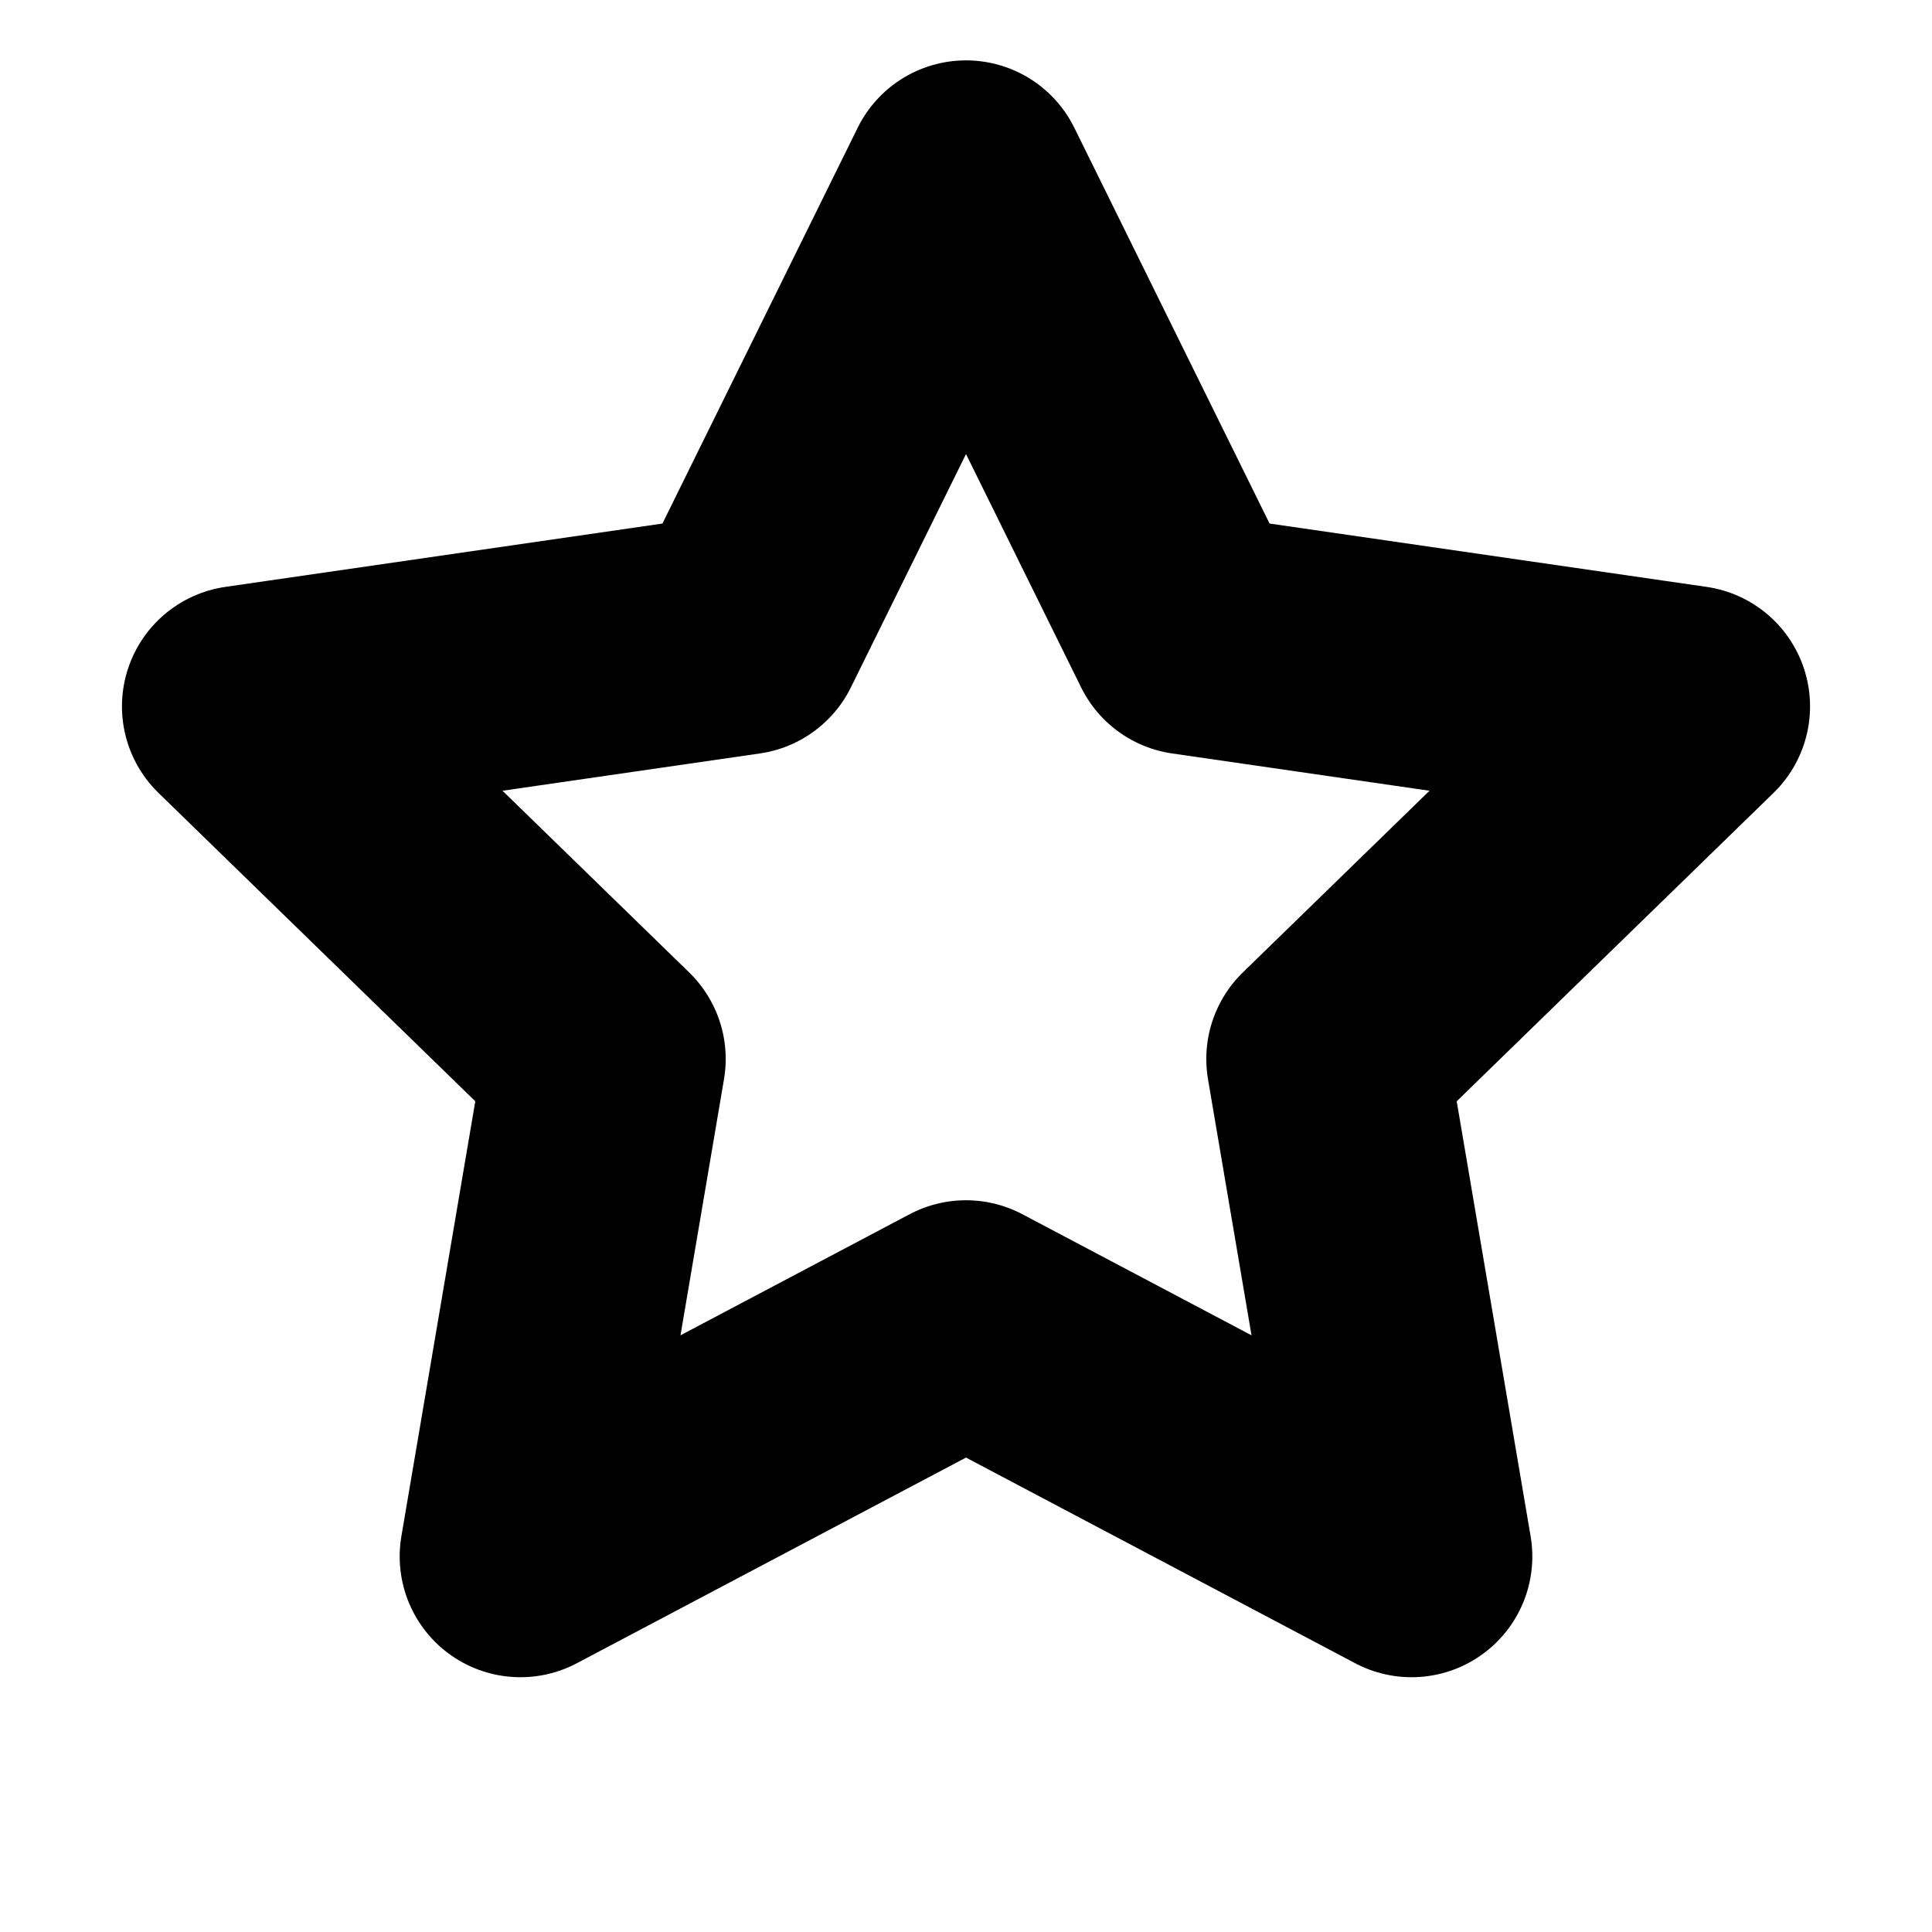
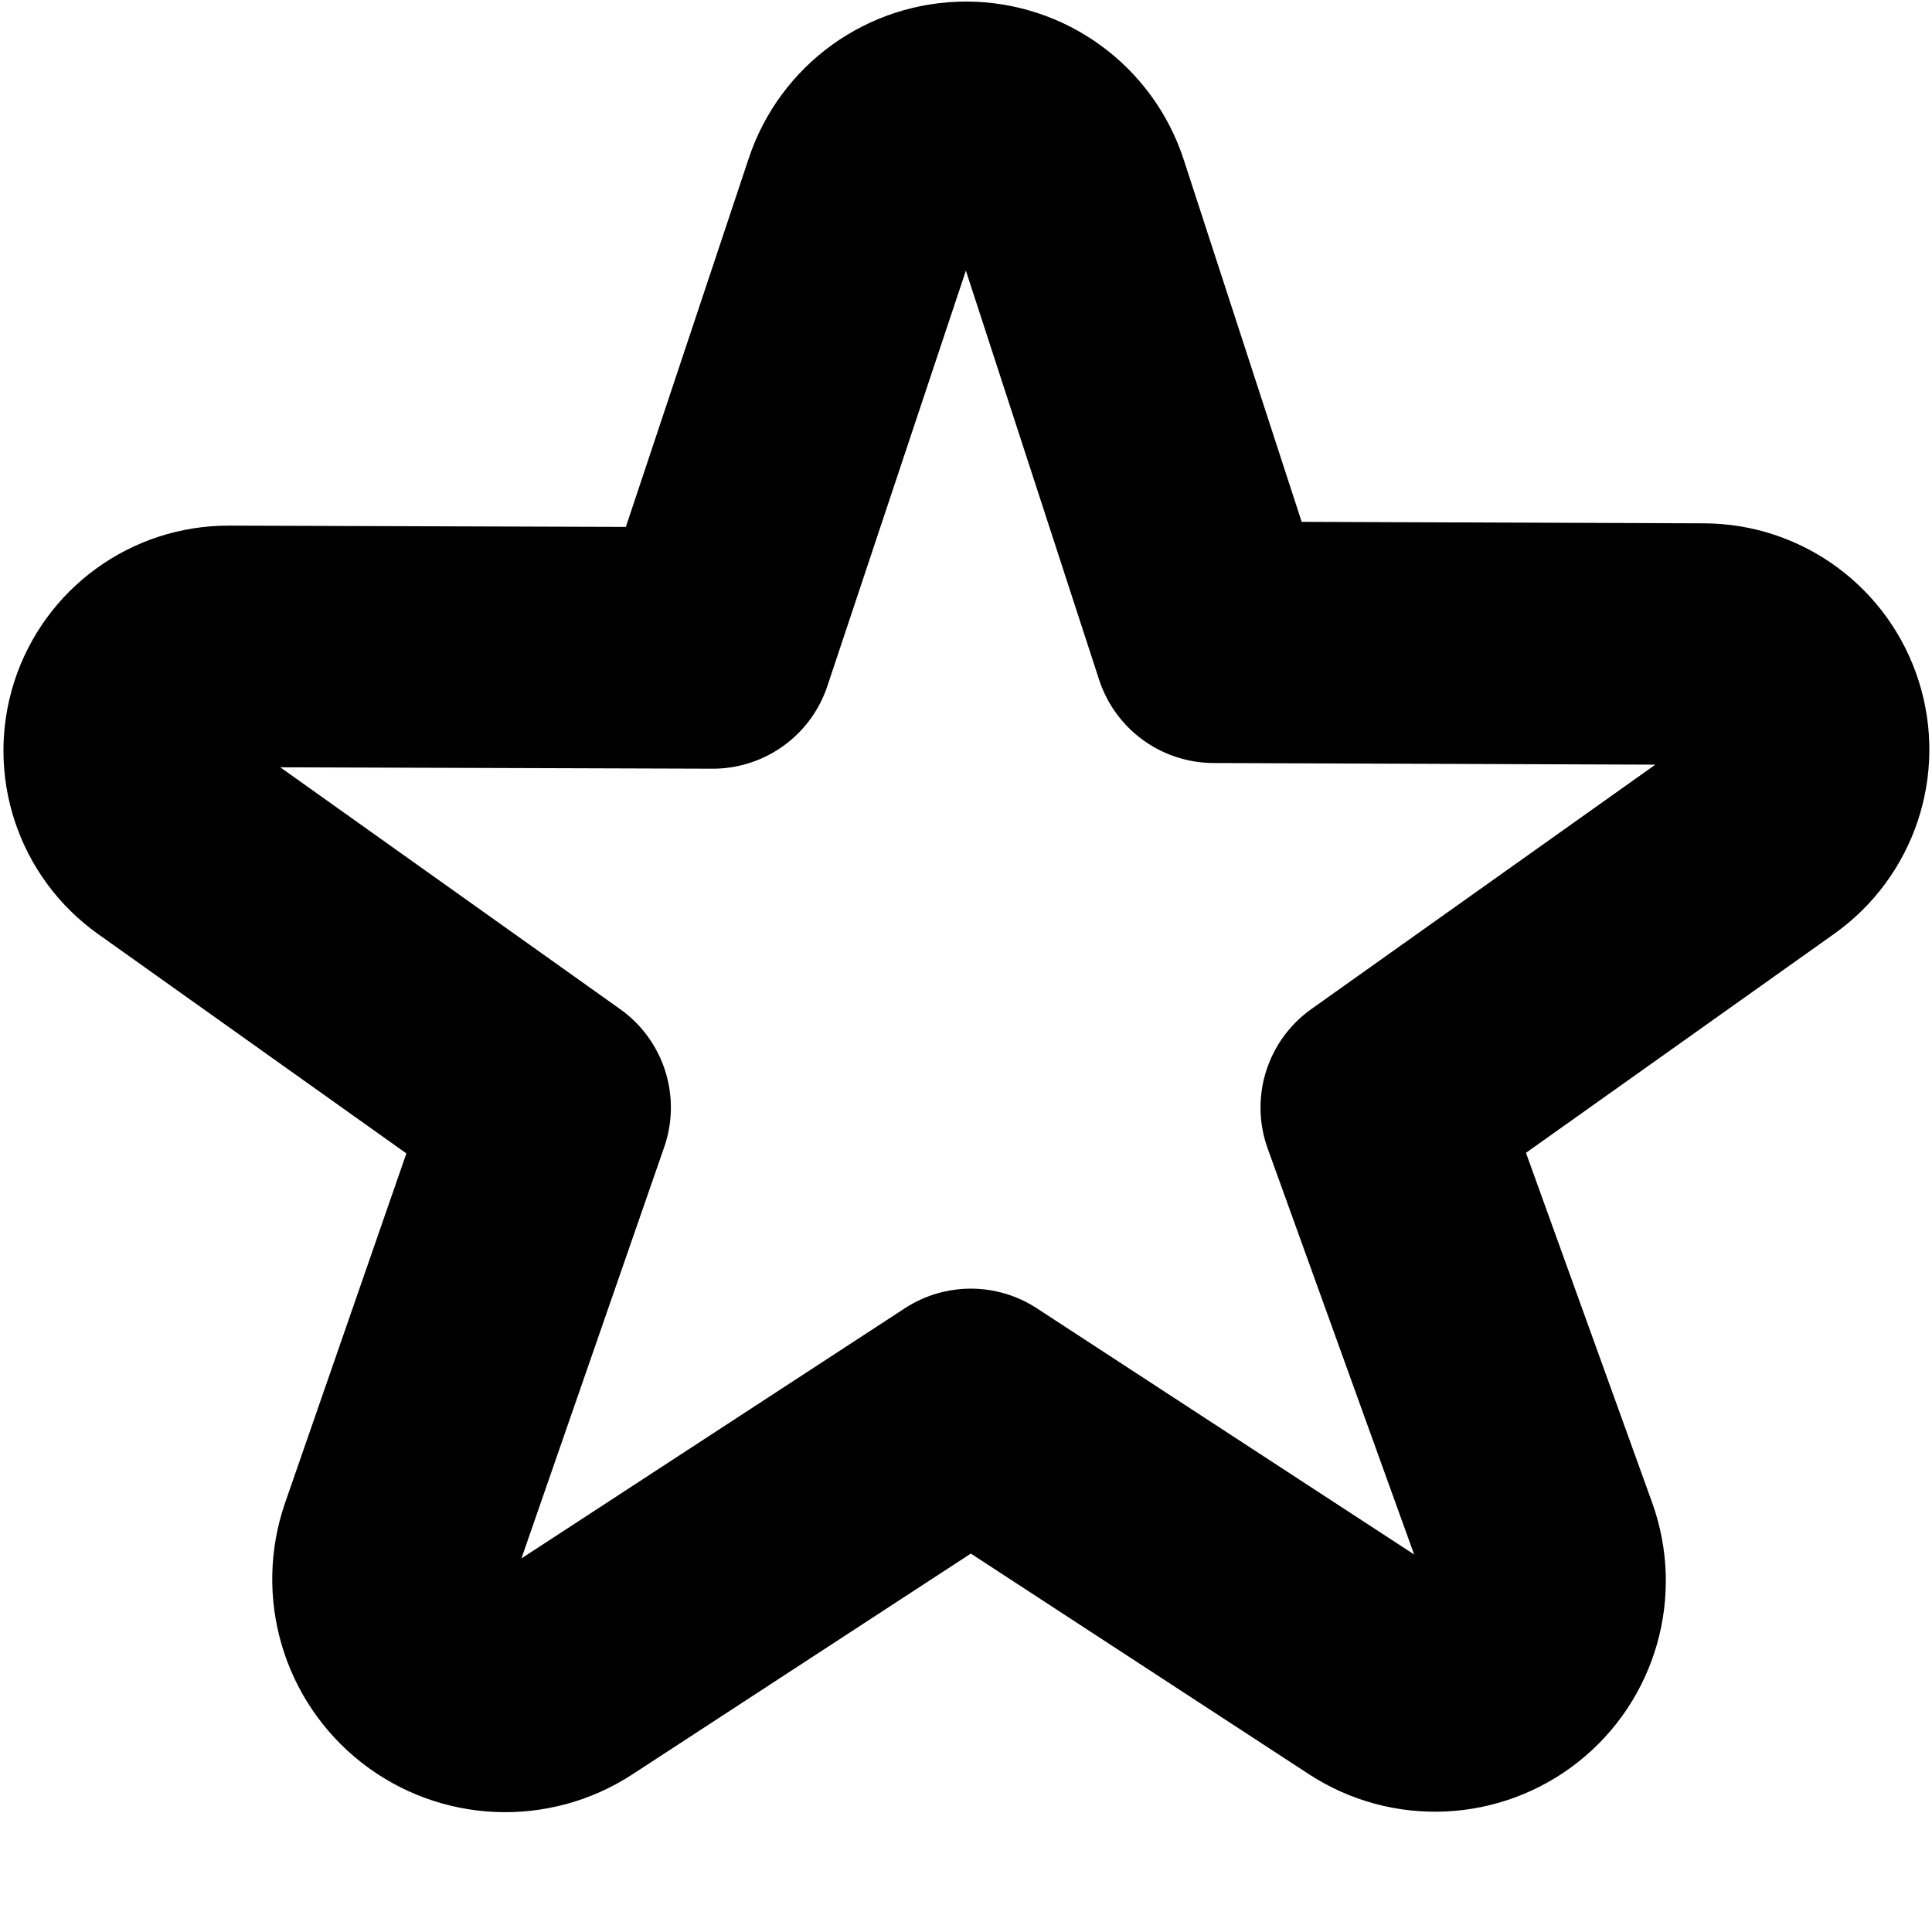
- <svg xmlns="http://www.w3.org/2000/svg" width="16" height="16" viewBox="0 0 16 16">
-   <path d="m8 1.5 1.85 3.75 4.14.6-3 2.92.7 4.12L8 10.94l-3.69 1.95.7-4.12-3-2.92 4.14-.6Z" fill="none" stroke="currentColor" stroke-width="2" stroke-linejoin="round" />
+ <svg xmlns="http://www.w3.org/2000/svg" xmlns:ns1="https://www.gtk.org/grappa" width="16" height="16" ns1:version="1" ns1:state="0" ns1:state-names="outline filled empty">
+   <path visibility="hidden" d="M 4.556 9.172 L 1.391 6.92 C 1.085 6.702, 0.955 6.311, 1.07 5.952 C 1.185 5.594, 1.518 5.352, 1.894 5.353 L 5.903 5.366 L 7.15 1.626 C 7.272 1.259, 7.616 1.012, 8.003 1.013 C 8.389 1.014, 8.732 1.264, 8.852 1.631 L 10.053 5.319 L 14.109 5.334 C 14.488 5.335, 14.823 5.582, 14.937 5.943 C 15.052 6.305, 14.92 6.699, 14.61 6.919 L 11.439 9.172 L 12.742 12.784 C 12.874 13.152, 12.757 13.564, 12.45 13.807 C 12.143 14.05, 11.715 14.07, 11.387 13.856 L 8.04 11.672 L 4.691 13.857 C 4.358 14.074, 3.924 14.055, 3.611 13.81 C 3.298 13.565, 3.176 13.148, 3.306 12.773 Z" id="path4" ns1:states="filled" stroke="none" fill-rule="nonzero" fill="rgb(0,0,0)" class="foreground-fill" ns1:fill="foreground">
+     </path>
+   <path d="M 4.556 9.172 L 1.391 6.92 C 1.085 6.702, 0.955 6.311, 1.07 5.952 C 1.185 5.594, 1.518 5.352, 1.894 5.353 L 5.903 5.366 L 7.15 1.626 C 7.272 1.259, 7.616 1.012, 8.003 1.013 C 8.389 1.014, 8.732 1.264, 8.852 1.631 L 10.053 5.319 L 14.109 5.334 C 14.488 5.335, 14.823 5.582, 14.937 5.943 C 15.052 6.305, 14.92 6.699, 14.61 6.919 L 11.439 9.172 L 12.742 12.784 C 12.874 13.152, 12.757 13.564, 12.45 13.807 C 12.143 14.05, 11.715 14.07, 11.387 13.856 L 8.04 11.672 L 4.691 13.857 C 4.358 14.074, 3.924 14.055, 3.611 13.81 C 3.298 13.565, 3.176 13.148, 3.306 12.773 Z" ns1:states="outline" stroke-width="2" stroke-linecap="round" stroke-linejoin="round" stroke="rgb(0,0,0)" fill="none" class="foreground-stroke transparent-fill" ns1:stroke="foreground" ns1:stroke-minwidth="25%" ns1:stroke-maxwidth="150%">
+     </path>
</svg>
